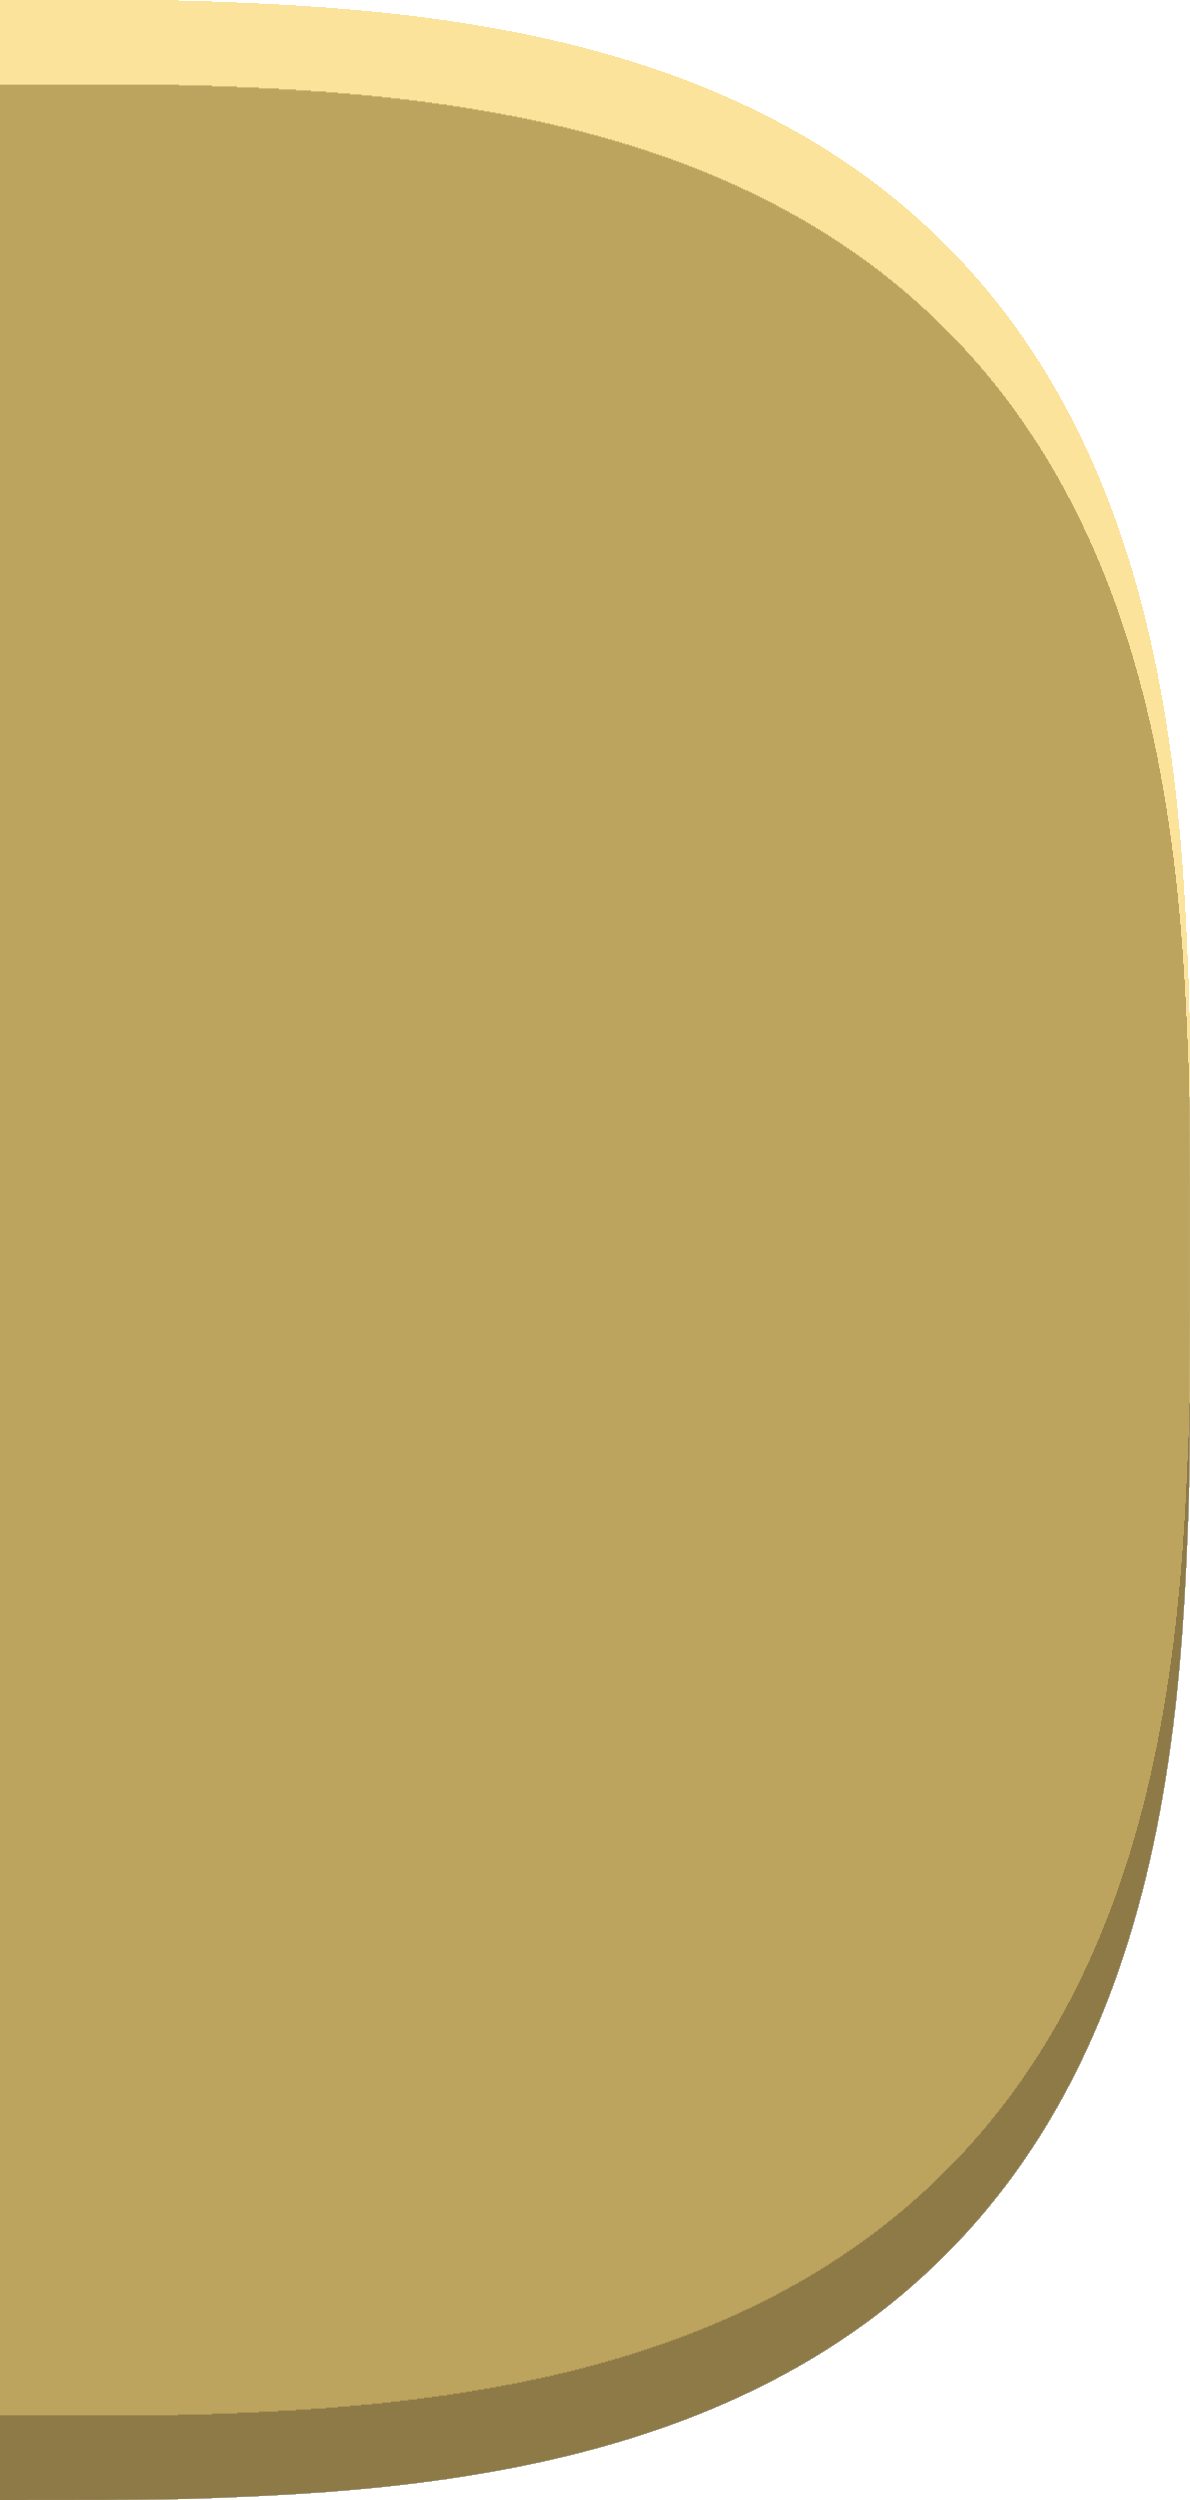
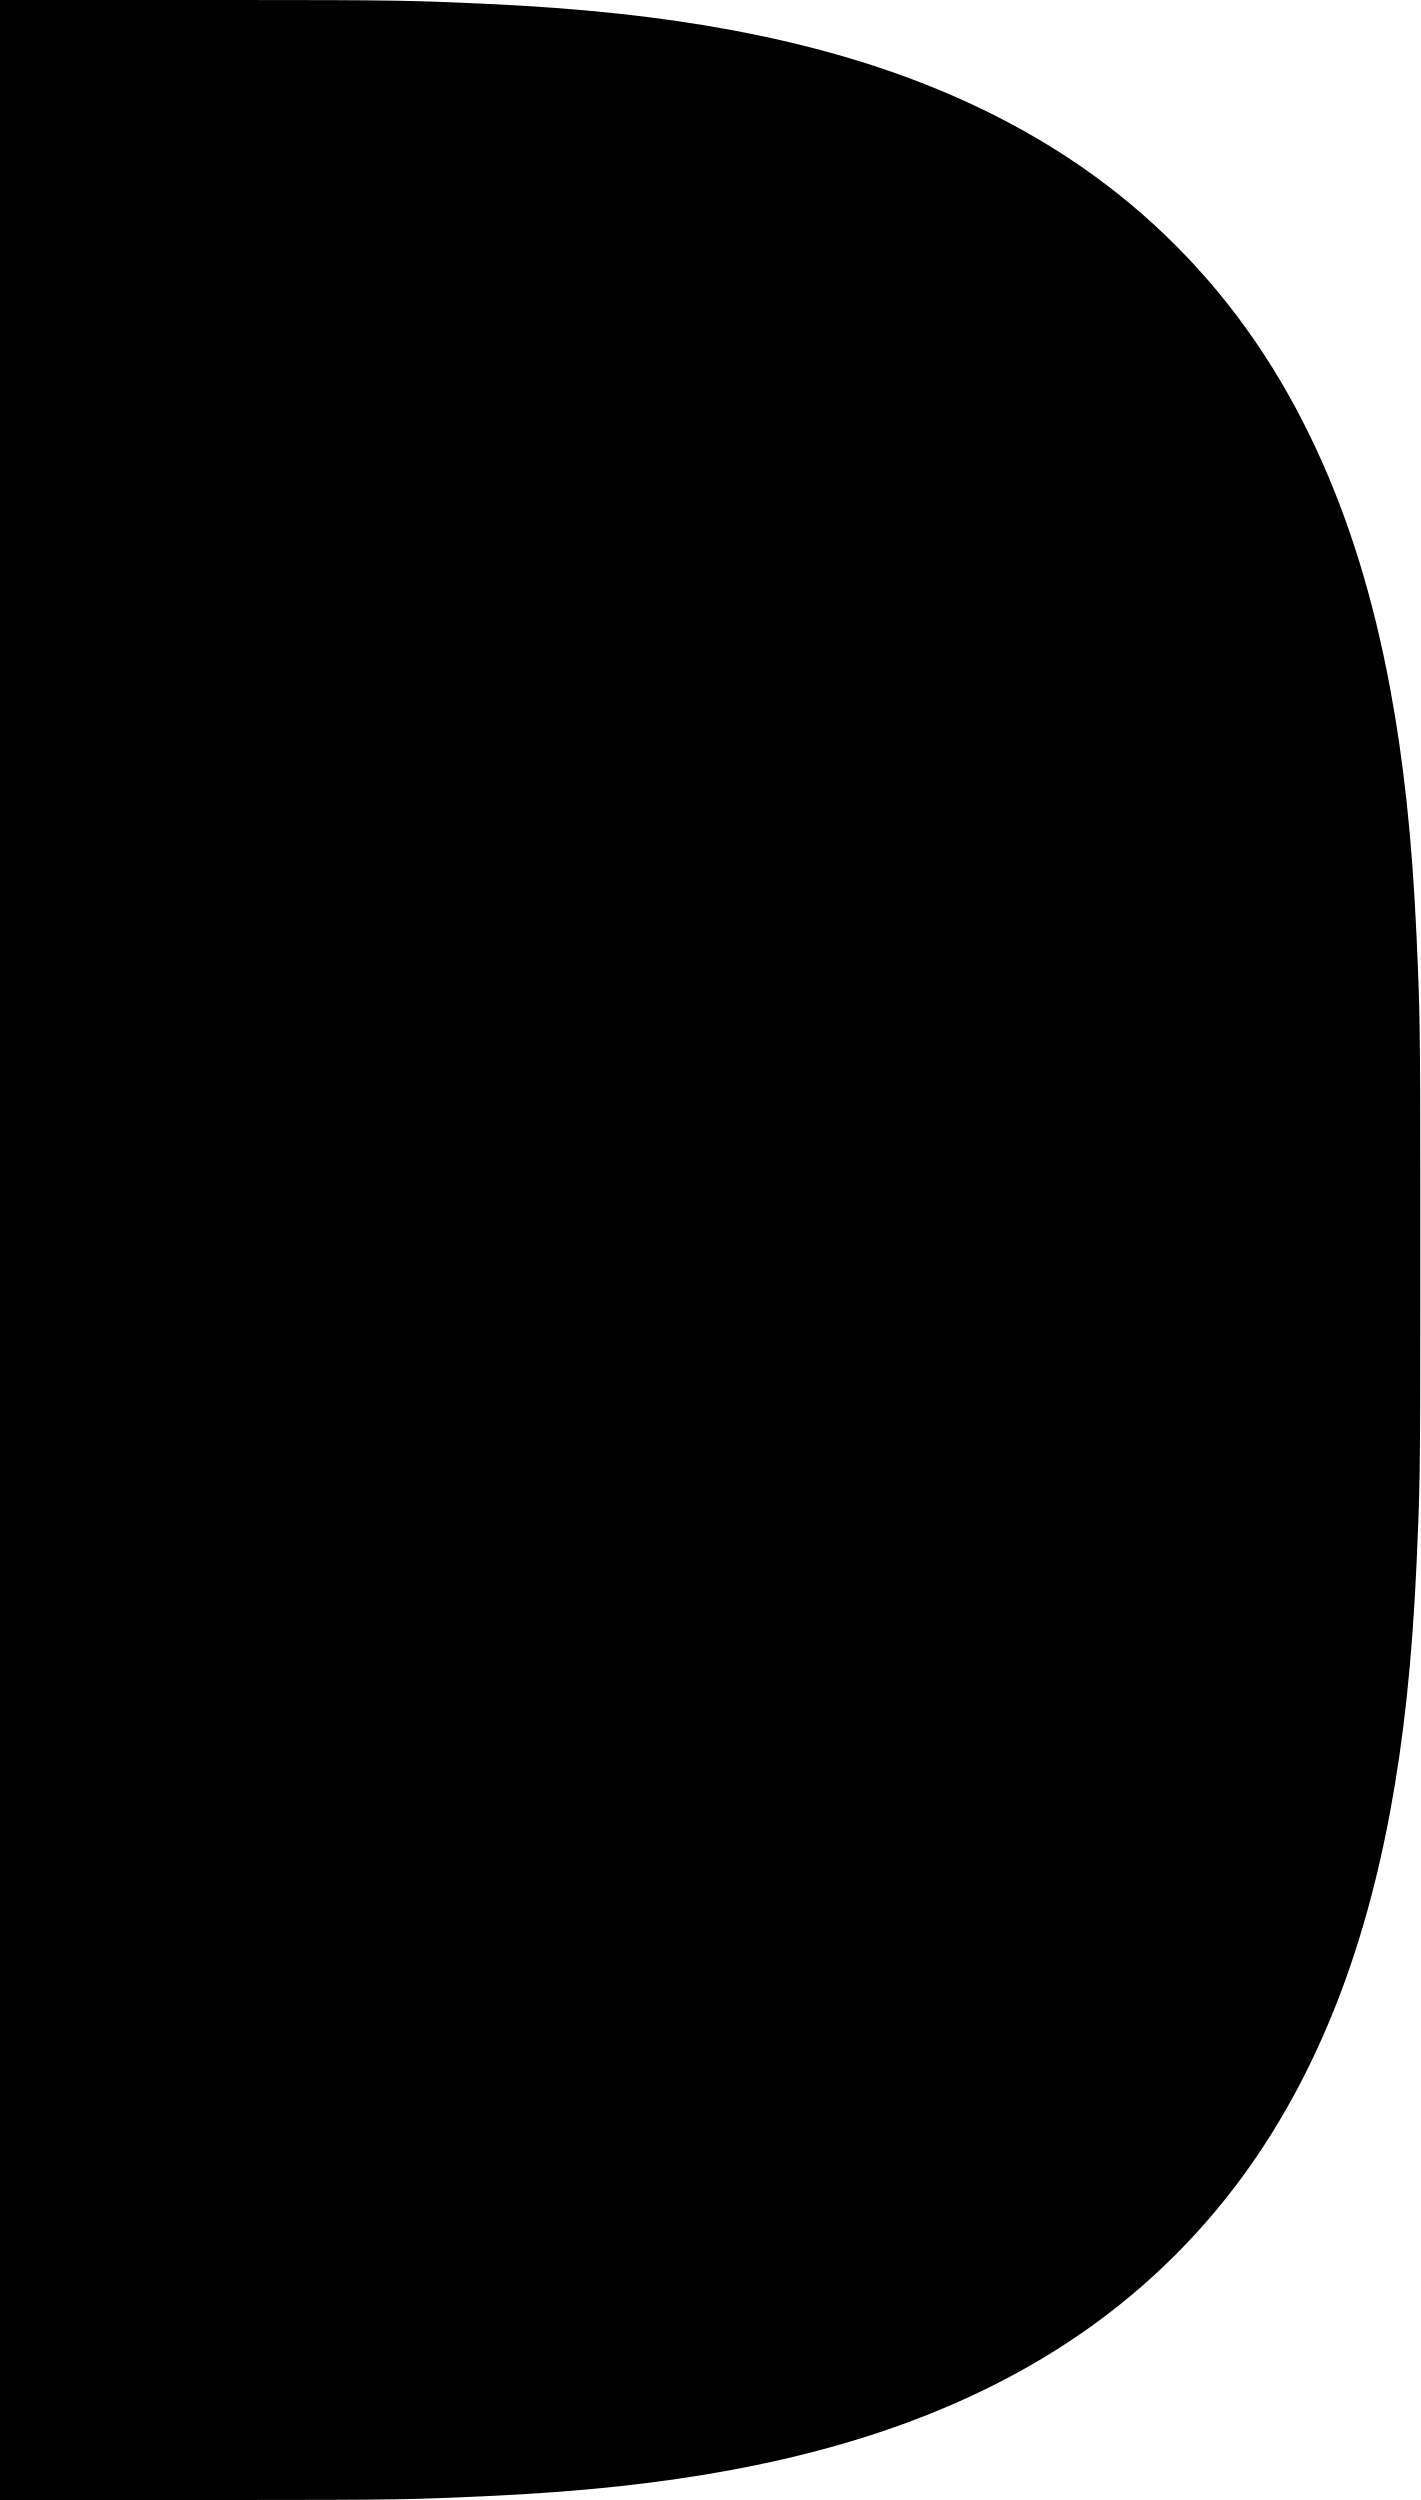
- <svg xmlns="http://www.w3.org/2000/svg" width="31" height="65.128" viewBox="223 0 31 65.128" fill="none">
-   <g filter="url(#filter0_ii_0_227)">
-     <path d="M254 34.192C254 38.488 253.986 38.88 253.904 40.712C253.785 43.349 253.557 45.35 253.216 47.191C252.769 49.589 252.132 51.611 251.301 53.406C250.337 55.488 249.113 57.252 247.617 58.746C246.123 60.241 244.36 61.465 242.278 62.429C240.483 63.26 238.46 63.897 236.062 64.344C234.222 64.685 232.221 64.913 229.583 65.032C227.752 65.114 227.36 65.128 223.064 65.128H30.936C26.64 65.128 26.248 65.114 24.417 65.032C21.779 64.913 19.778 64.685 17.938 64.344C15.54 63.897 13.517 63.26 11.722 62.429C9.64 61.465 7.877 60.241 6.383 58.746C4.887 57.252 3.663 55.488 2.699 53.406C1.868 51.611 1.231 49.589 0.784 47.191C0.443 45.35 0.215 43.349 0.096 40.712C0.014 38.88 0 38.488 0 34.192V30.936C0 26.64 0.014 26.248 0.096 24.417C0.215 21.779 0.443 19.778 0.784 17.938C1.231 15.54 1.868 13.517 2.699 11.722C3.663 9.64 4.887 7.877 6.383 6.383C7.877 4.887 9.64 3.663 11.722 2.699C13.517 1.868 15.54 1.231 17.938 0.784C19.778 0.443 21.779 0.215 24.417 0.096C26.248 0.014 26.64 0 30.936 0H223.064C227.36 0 227.752 0.014 229.583 0.096C232.221 0.215 234.222 0.443 236.062 0.784C238.46 1.231 240.483 1.868 242.278 2.699C244.36 3.663 246.123 4.887 247.617 6.383C249.113 7.877 250.337 9.64 251.301 11.722C252.132 13.517 252.769 15.54 253.216 17.938C253.557 19.778 253.785 21.779 253.904 24.417C253.986 26.248 254 26.64 254 30.936V34.192Z" fill="#BCA35E" />
-   </g>
-   <defs>
-     <filter id="filter0_ii_0_227" x="0" y="0" width="254" height="65.128" filterUnits="userSpaceOnUse" color-interpolation-filters="sRGB">
-       <feFlood flood-opacity="0" result="BackgroundImageFix" />
-       <feBlend mode="normal" in="SourceGraphic" in2="BackgroundImageFix" result="shape" />
-       <feColorMatrix in="SourceAlpha" type="matrix" values="0 0 0 0 0 0 0 0 0 0 0 0 0 0 0 0 0 0 127 0" result="hardAlpha" />
-       <feOffset dy="-2.199" />
-       <feComposite in2="hardAlpha" operator="arithmetic" k2="-1" k3="1" />
-       <feColorMatrix type="matrix" values="0 0 0 0 0 0 0 0 0 0 0 0 0 0 0 0 0 0 0.25 0" />
-       <feBlend mode="normal" in2="shape" result="effect1_innerShadow_0_227" />
-       <feColorMatrix in="SourceAlpha" type="matrix" values="0 0 0 0 0 0 0 0 0 0 0 0 0 0 0 0 0 0 127 0" result="hardAlpha" />
-       <feOffset dy="2.199" />
-       <feComposite in2="hardAlpha" operator="arithmetic" k2="-1" k3="1" />
-       <feColorMatrix type="matrix" values="0 0 0 0 0.989 0 0 0 0 0.889 0 0 0 0 0.611 0 0 0 1 0" />
-       <feBlend mode="normal" in2="effect1_innerShadow_0_227" result="effect2_innerShadow_0_227" />
-     </filter>
-   </defs>
+ <svg xmlns="http://www.w3.org/2000/svg" width="37" height="65.128" viewBox="217 0 37 65.128">
+   <path d="M254 34.192C254 38.488 253.986 38.88 253.904 40.712C253.785 43.349 253.557 45.35 253.216 47.191C252.769 49.589 252.132 51.611 251.301 53.406C250.337 55.488 249.113 57.252 247.617 58.746C246.123 60.241 244.36 61.465 242.278 62.429C240.483 63.26 238.46 63.897 236.062 64.344C234.222 64.685 232.221 64.913 229.583 65.032C227.752 65.114 227.36 65.128 223.064 65.128H30.936C26.64 65.128 26.248 65.114 24.417 65.032C21.779 64.913 19.778 64.685 17.938 64.344C15.54 63.897 13.517 63.26 11.722 62.429C9.64 61.465 7.877 60.241 6.383 58.746C4.887 57.252 3.663 55.488 2.699 53.406C1.868 51.611 1.231 49.589 0.784 47.191C0.443 45.35 0.215 43.349 0.096 40.712C0.014 38.88 0 38.488 0 34.192V30.936C0 26.64 0.014 26.248 0.096 24.417C0.215 21.779 0.443 19.778 0.784 17.938C1.231 15.54 1.868 13.517 2.699 11.722C3.663 9.64 4.887 7.877 6.383 6.383C7.877 4.887 9.64 3.663 11.722 2.699C13.517 1.868 15.54 1.231 17.938 0.784C19.778 0.443 21.779 0.215 24.417 0.096C26.248 0.014 26.64 0 30.936 0H223.064C227.36 0 227.752 0.014 229.583 0.096C232.221 0.215 234.222 0.443 236.062 0.784C238.46 1.231 240.483 1.868 242.278 2.699C244.36 3.663 246.123 4.887 247.617 6.383C249.113 7.877 250.337 9.64 251.301 11.722C252.132 13.517 252.769 15.54 253.216 17.938C253.557 19.778 253.785 21.779 253.904 24.417C253.986 26.248 254 26.64 254 30.936V34.192Z" />
</svg>
